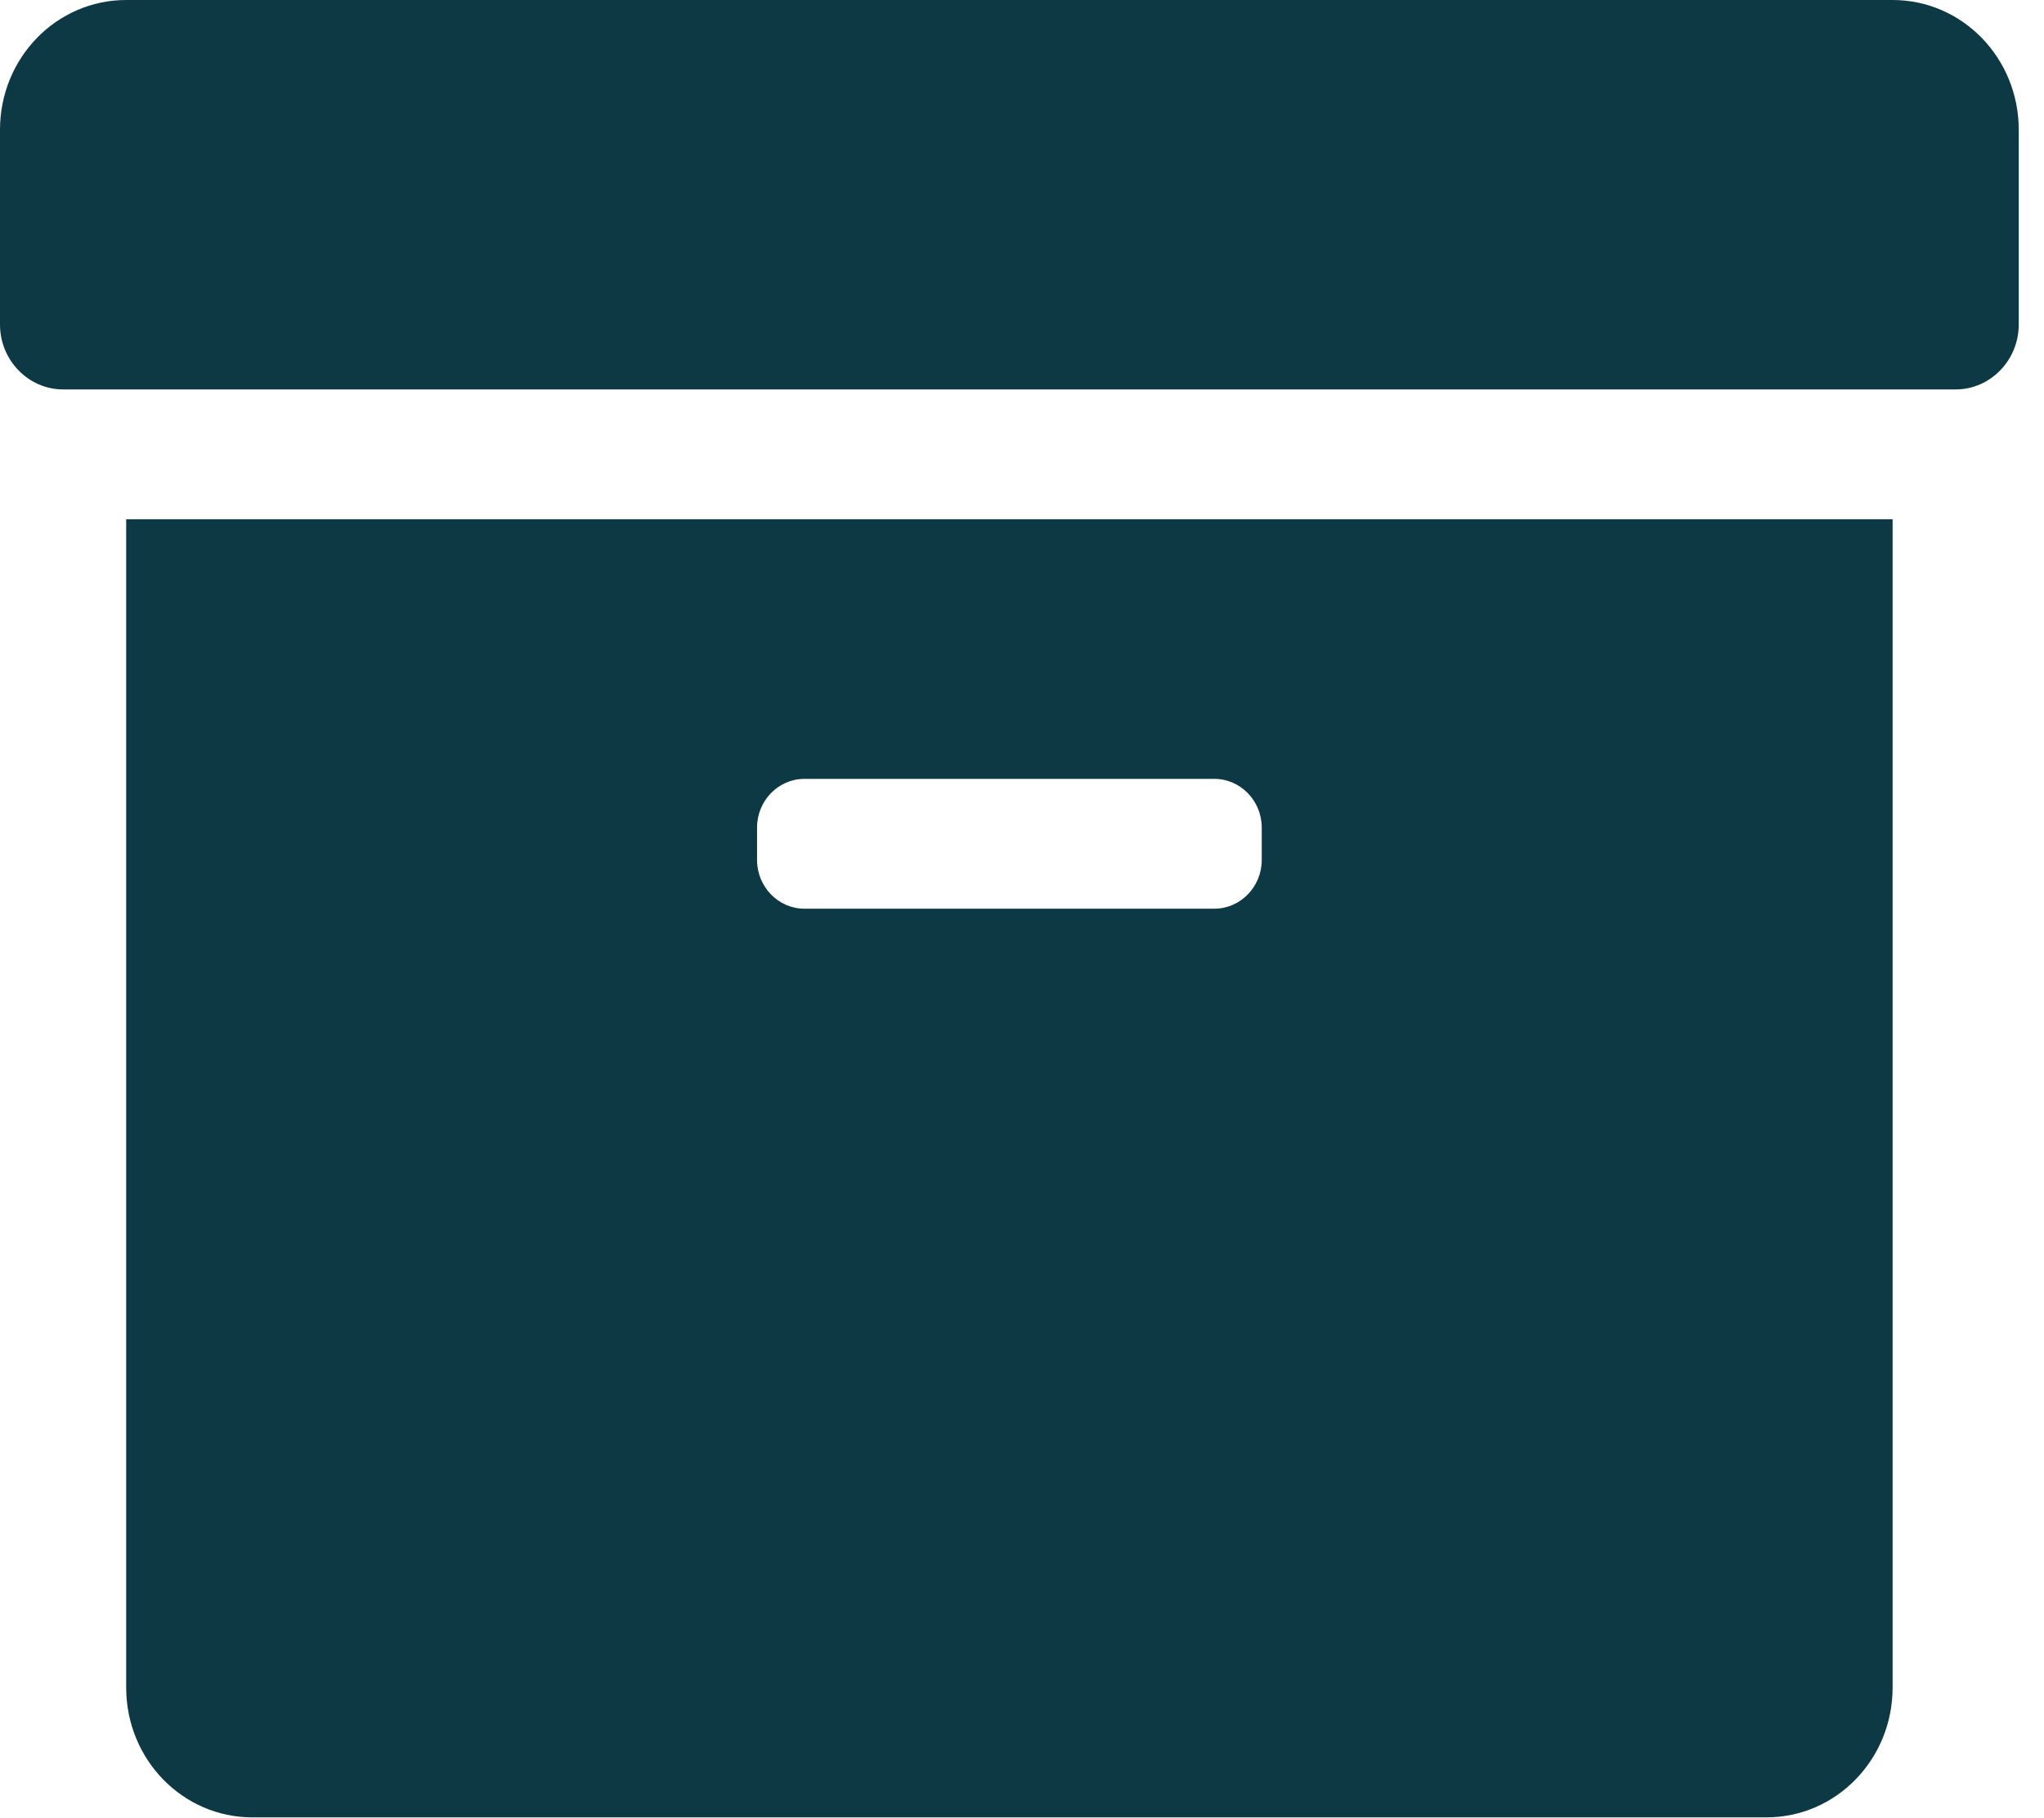
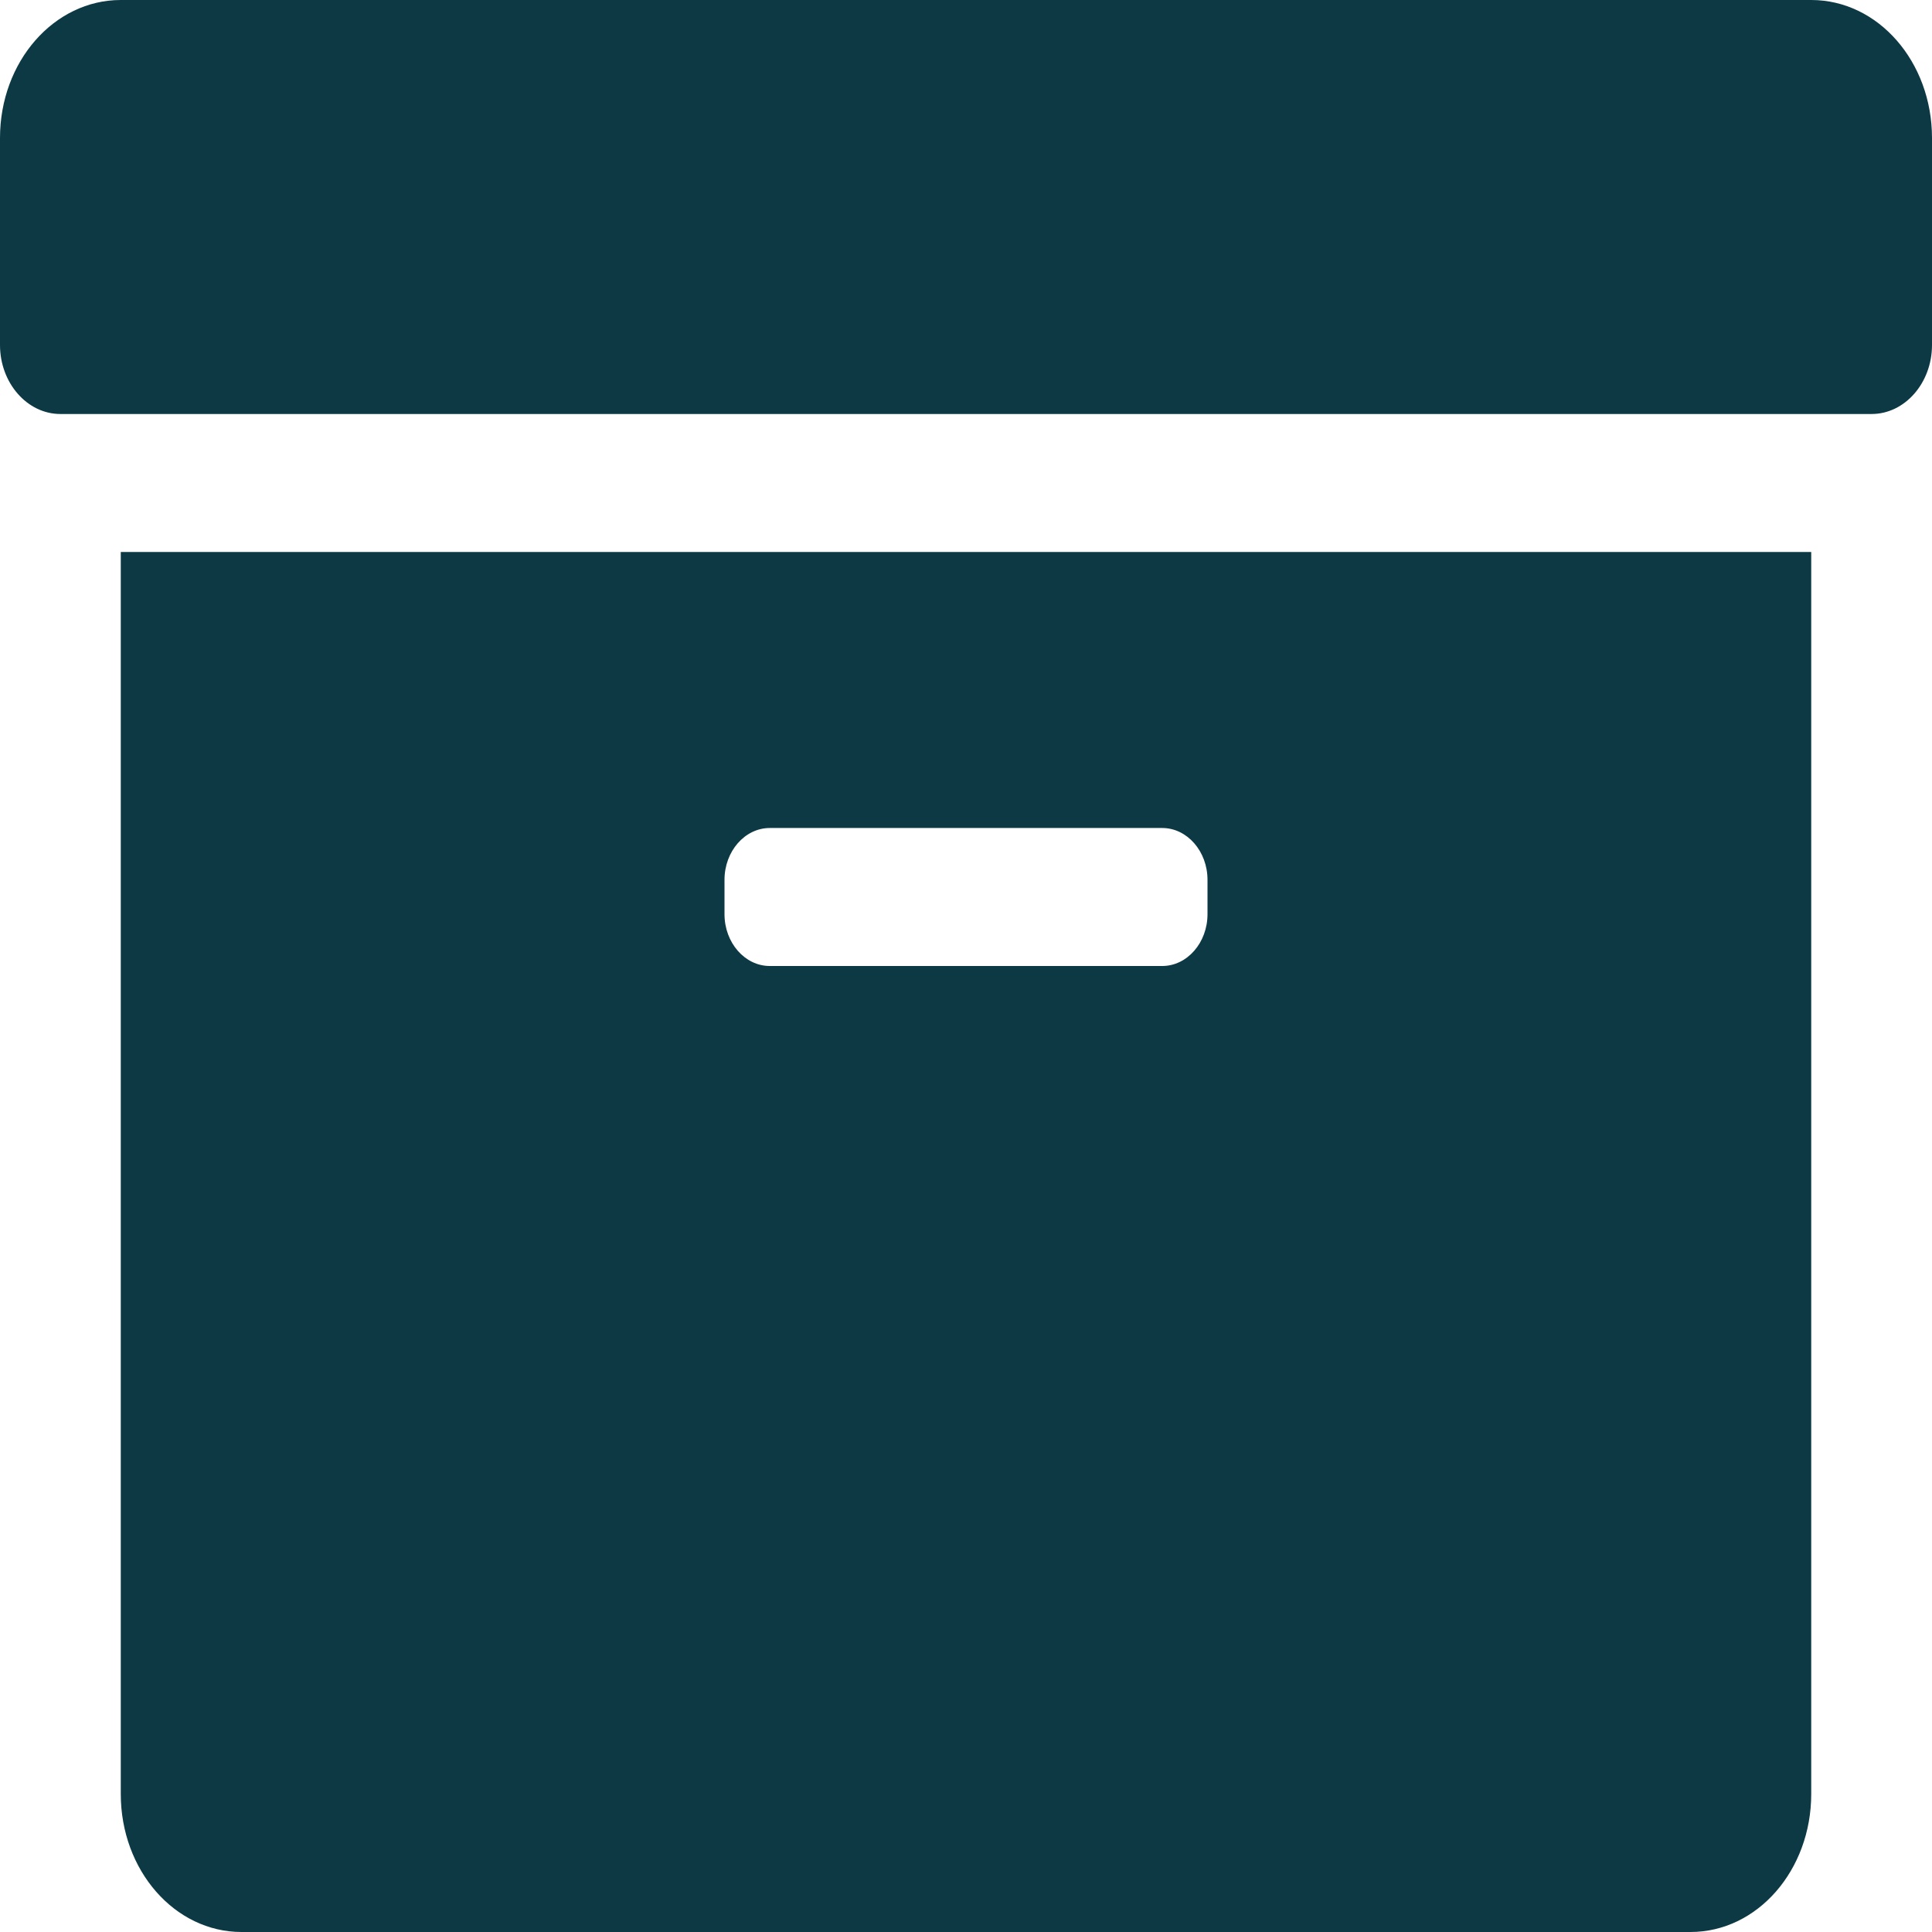
- <svg xmlns="http://www.w3.org/2000/svg" width="45" height="40" viewBox="0 0 45 40" fill="none">
-   <path d="M2.778 37.143C2.778 38.723 4.019 40 5.556 40H38.889C40.425 40 41.667 38.723 41.667 37.143V11.429H2.778V37.143ZM16.667 18.214C16.667 17.625 17.135 17.143 17.708 17.143H26.736C27.309 17.143 27.778 17.625 27.778 18.214V18.929C27.778 19.518 27.309 20 26.736 20H17.708C17.135 20 16.667 19.518 16.667 18.929V18.214ZM41.667 0H2.778C1.241 0 0 1.277 0 2.857V7.143C0 7.929 0.625 8.571 1.389 8.571H43.056C43.819 8.571 44.444 7.929 44.444 7.143V2.857C44.444 1.277 43.203 0 41.667 0Z" fill="#0C3944" />
+ <svg xmlns="http://www.w3.org/2000/svg" width="35" height="35" viewBox="0 0 35 35" fill="none">
+   <path d="M2.188 32.5C2.188 33.883 3.165 35 4.375 35H30.625C31.835 35 32.812 33.883 32.812 32.5V10H2.188V32.5ZM13.125 15.938C13.125 15.422 13.494 15 13.945 15H21.055C21.506 15 21.875 15.422 21.875 15.938V16.562C21.875 17.078 21.506 17.5 21.055 17.5H13.945C13.494 17.5 13.125 17.078 13.125 16.562V15.938ZM32.812 0H2.188C0.978 0 0 1.117 0 2.5V6.25C0 6.938 0.492 7.5 1.094 7.5H33.906C34.508 7.5 35 6.938 35 6.25V2.5C35 1.117 34.023 0 32.812 0Z" fill="#0C3944" />
</svg>
